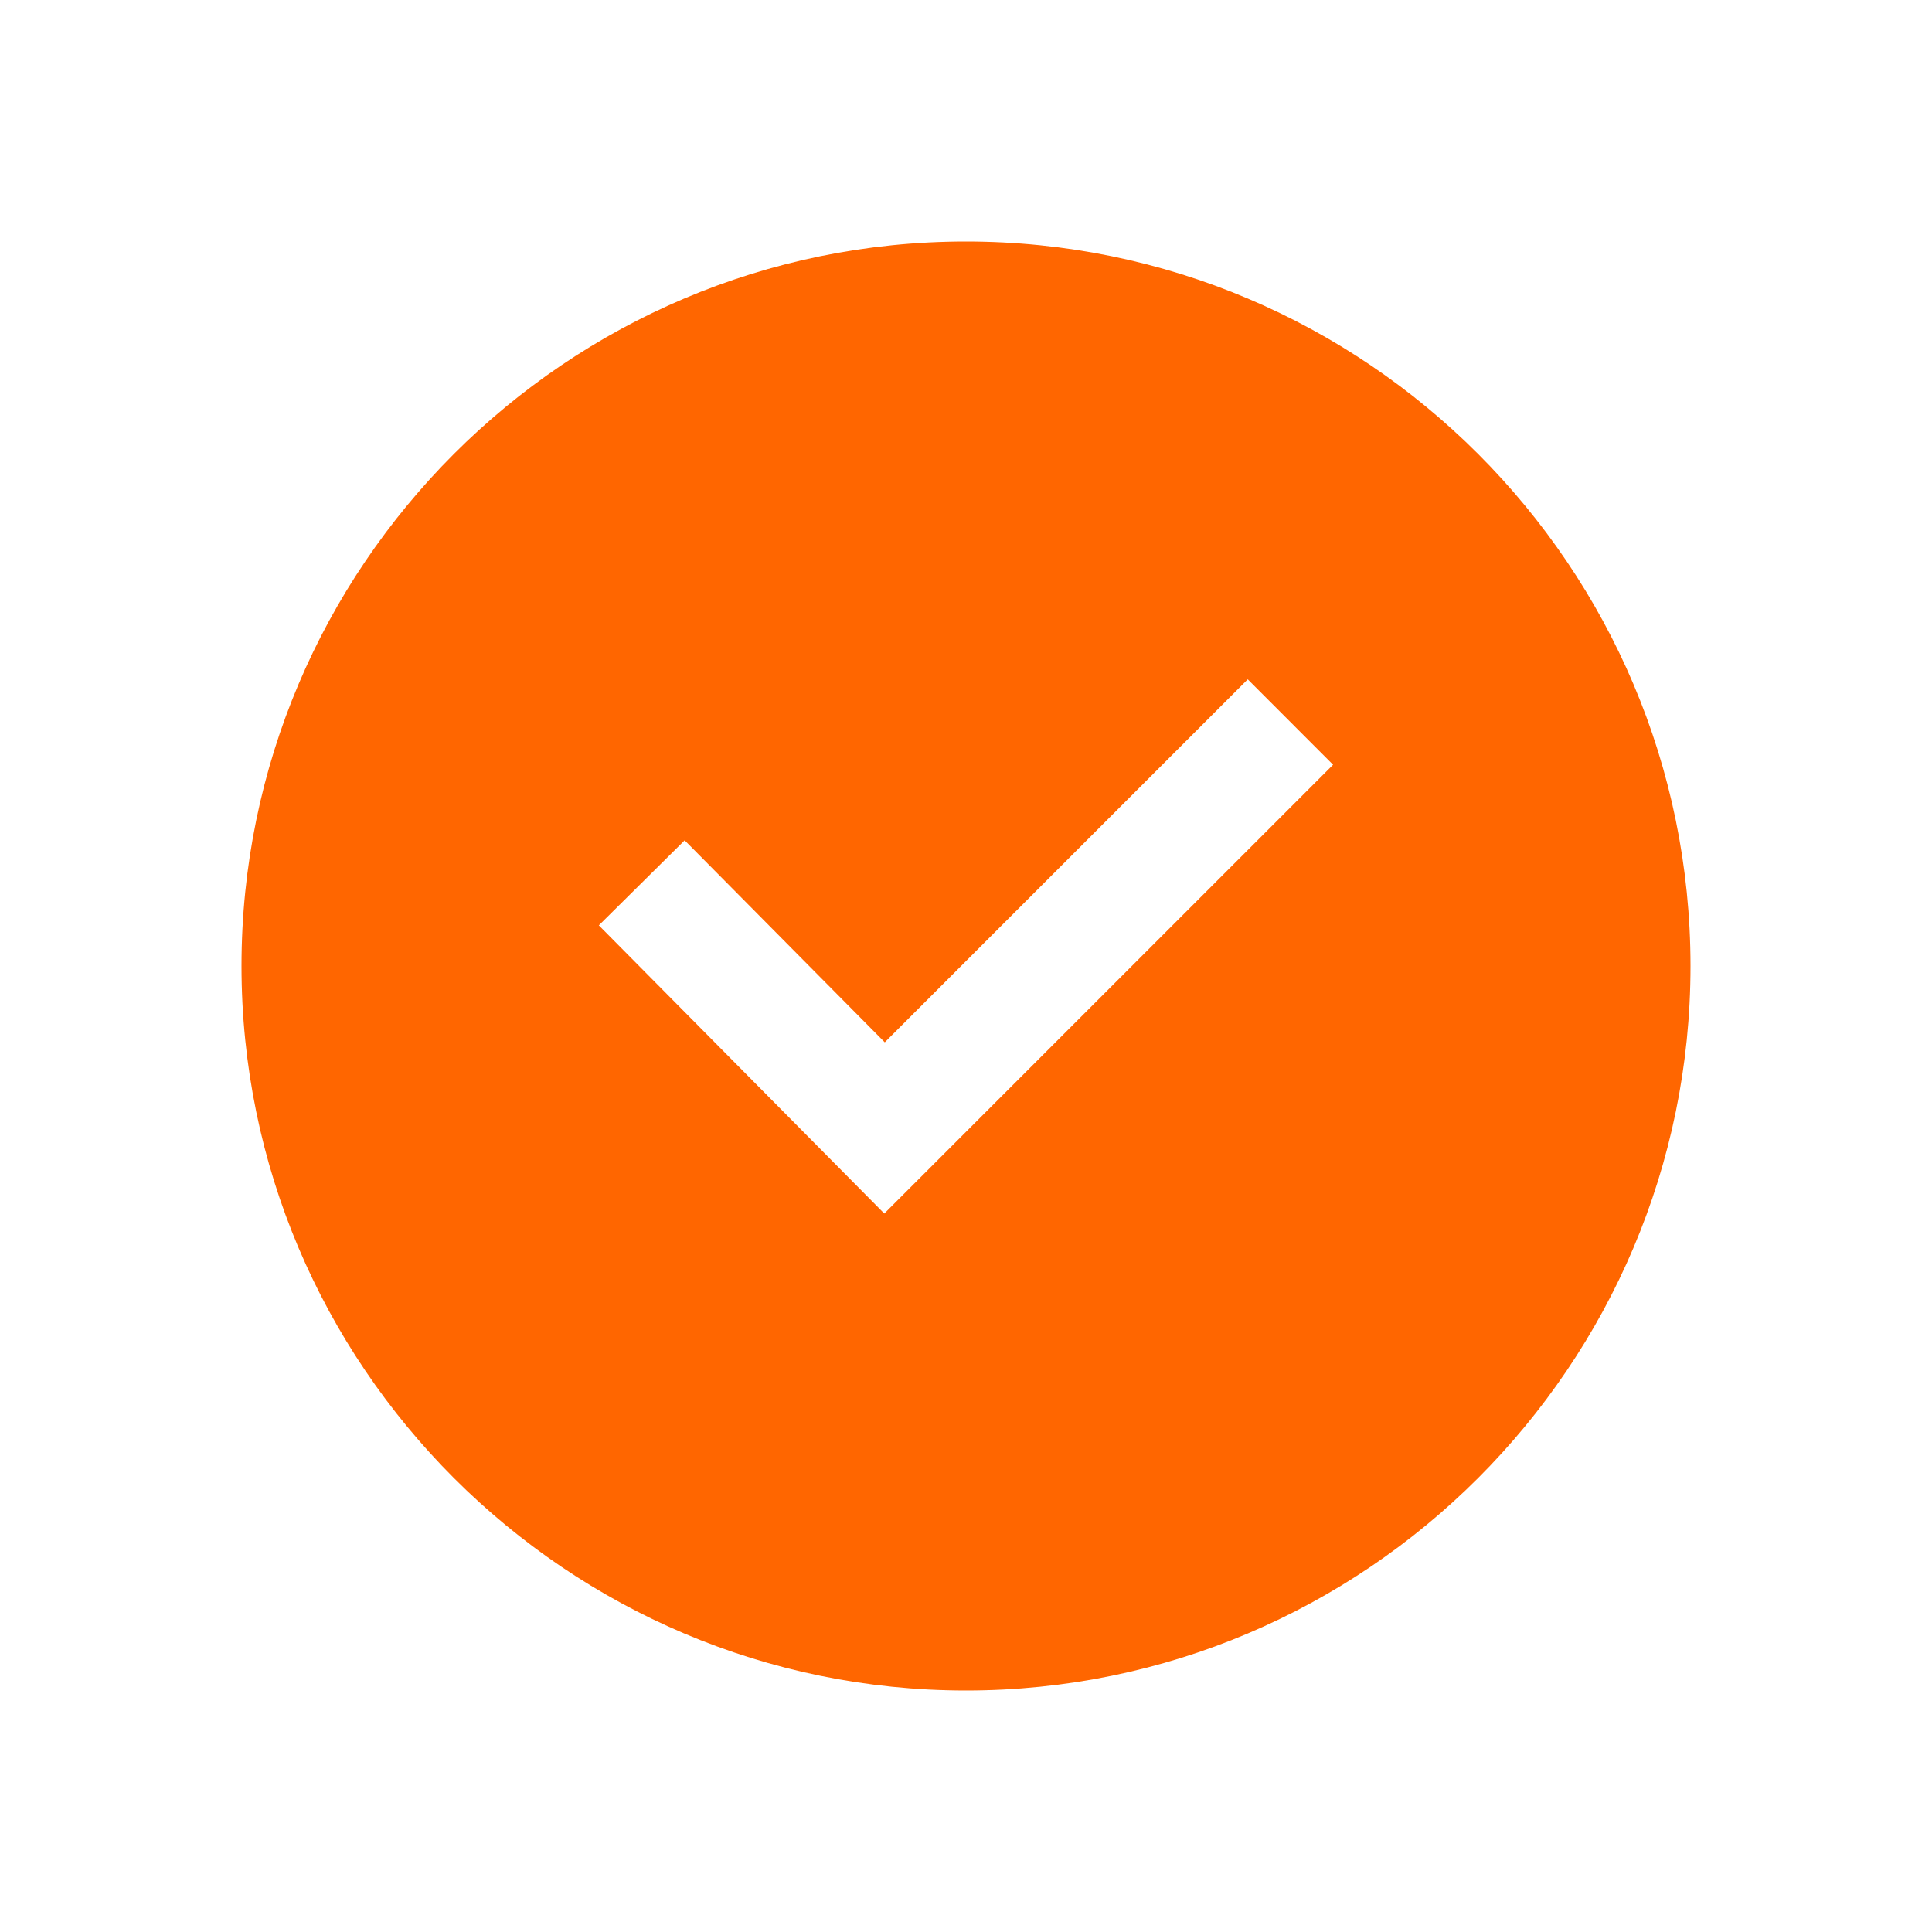
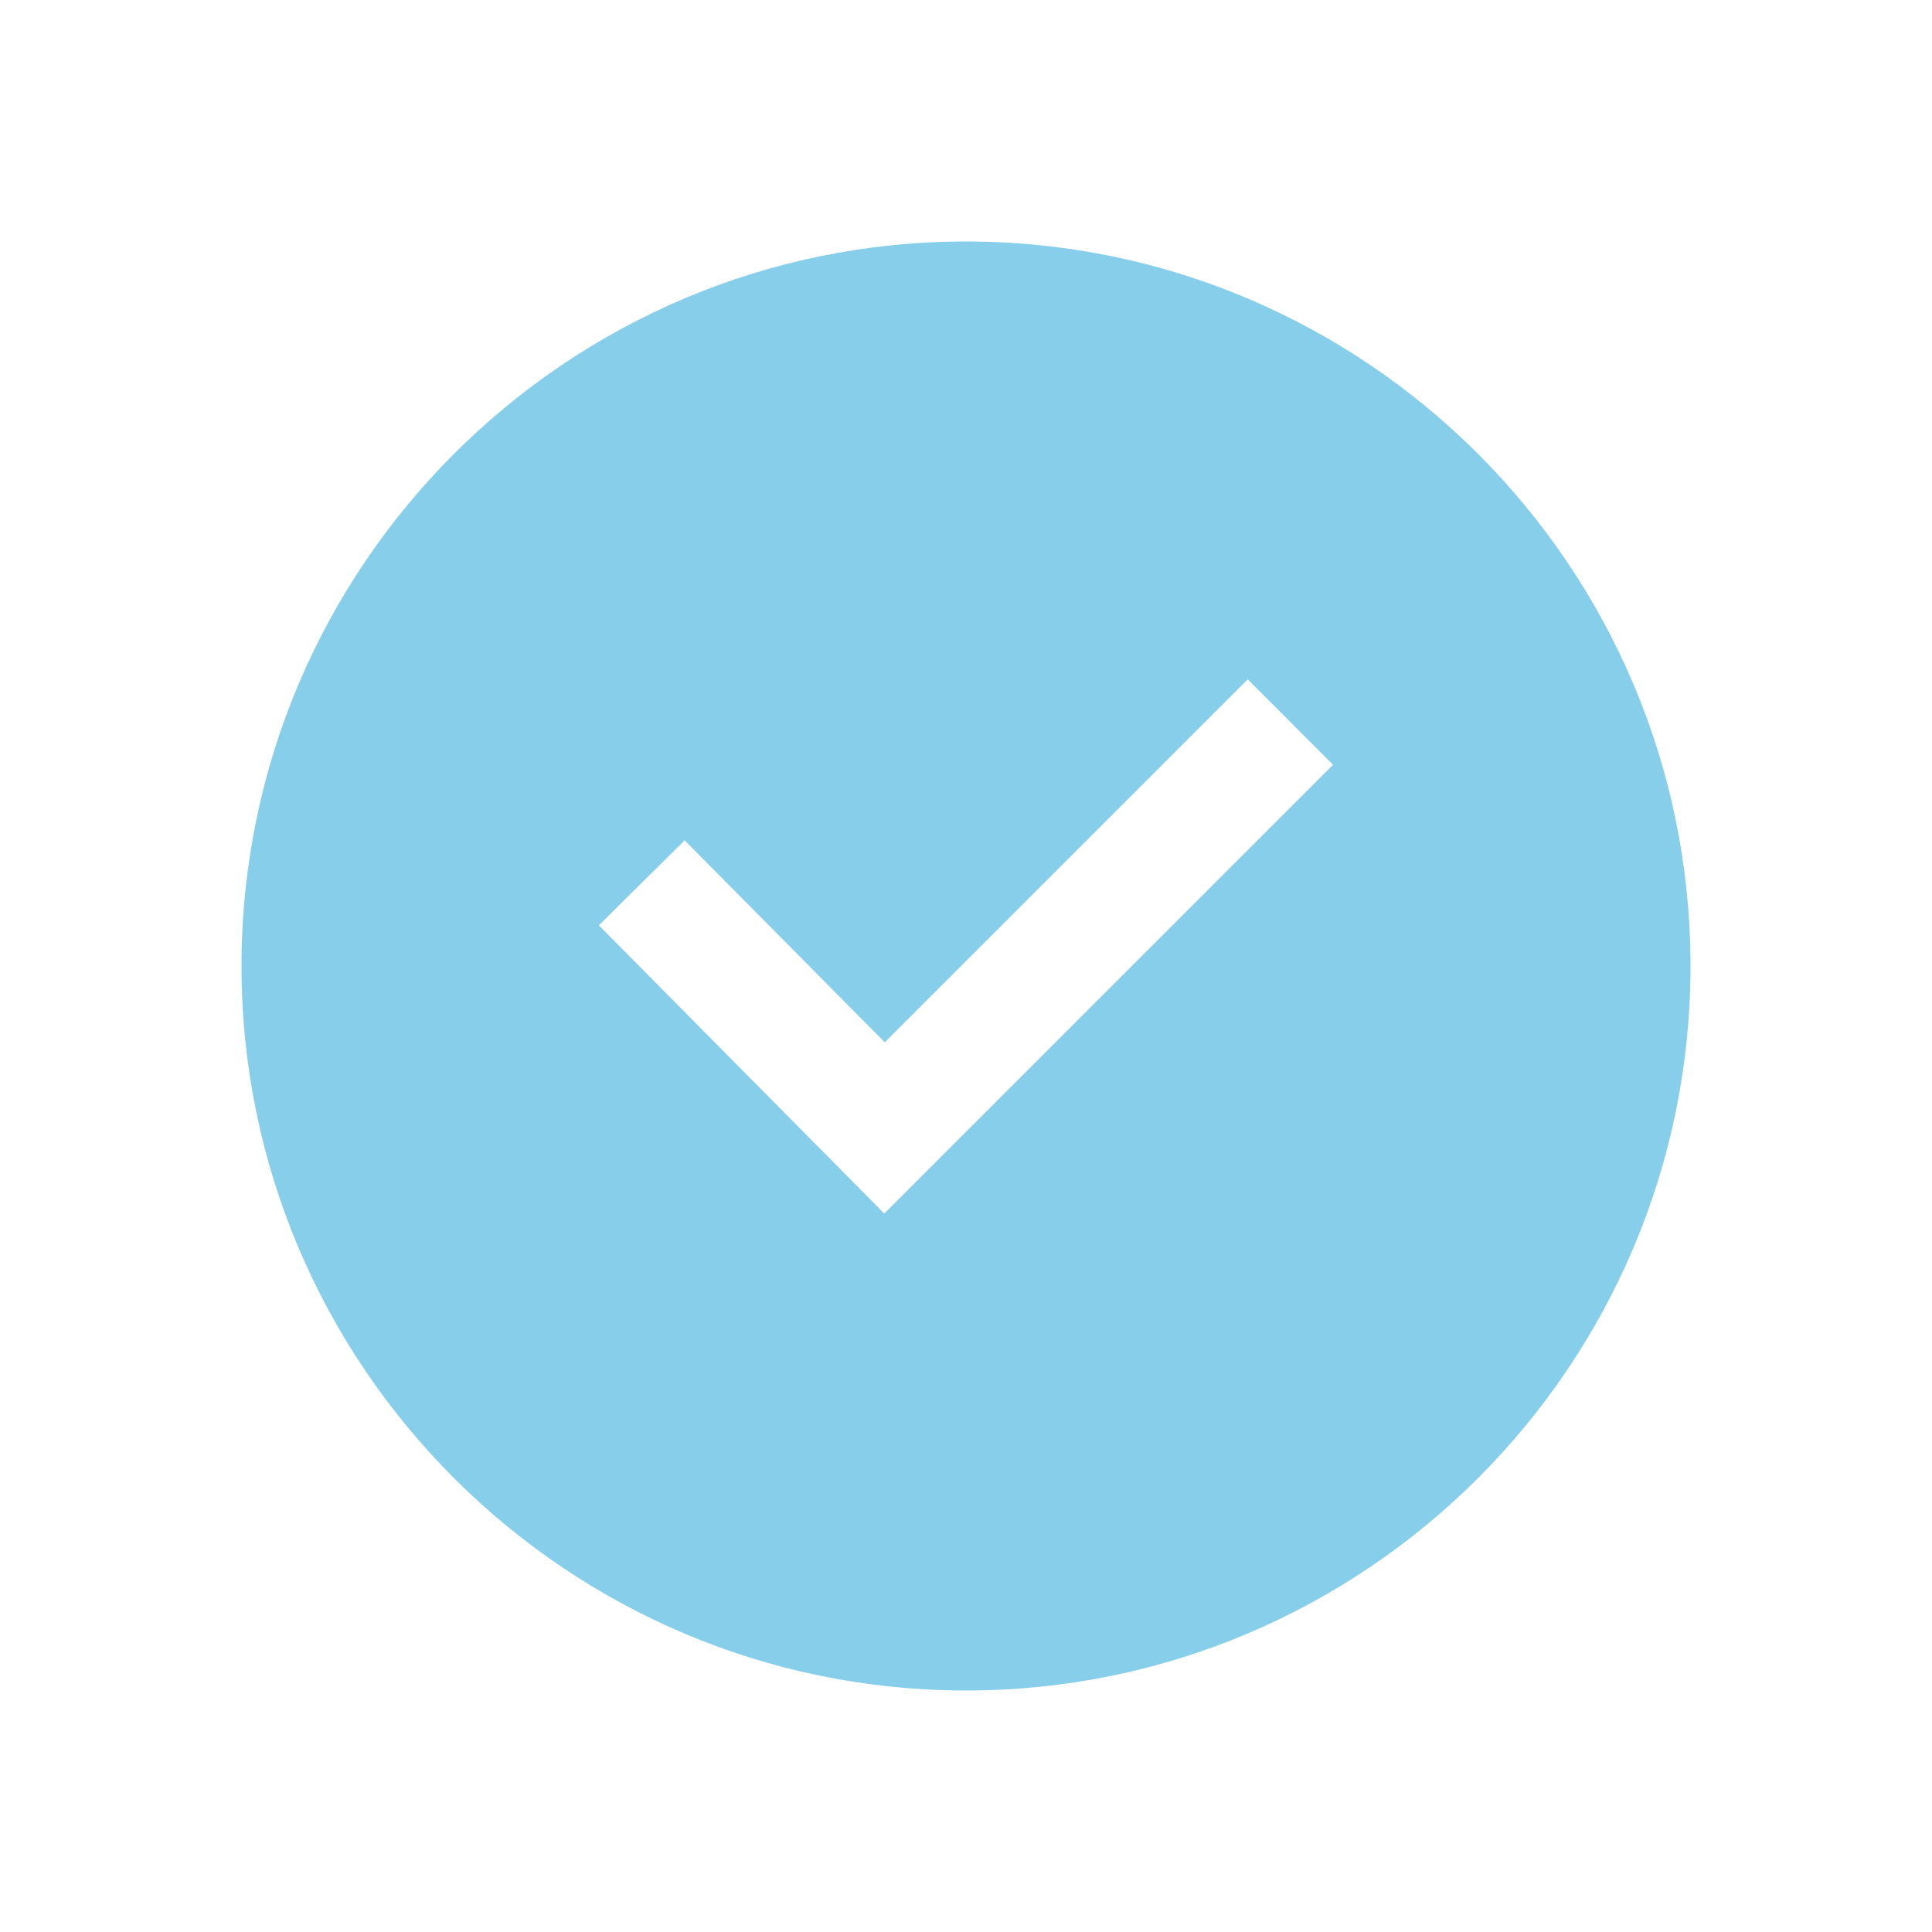
<svg xmlns="http://www.w3.org/2000/svg" focusable="false" width="24" height="24" viewBox="0 0 24 24">
-   <path fill="#ff6600" fill-rule="evenodd" d="M10.985 15.075l-3.546-3.58 1.066-1.056 2.486 2.509 4.509-4.509 1.06 1.061-5.575 5.575zm1.015-12.075c-4.963 0-9 4.037-9 9s4.037 9 9 9 9-4.037 9-9-4.037-9-9-9z" />
+   <path fill="skyblue" fill-rule="evenodd" d="M10.985 15.075l-3.546-3.58 1.066-1.056 2.486 2.509 4.509-4.509 1.06 1.061-5.575 5.575zm1.015-12.075c-4.963 0-9 4.037-9 9s4.037 9 9 9 9-4.037 9-9-4.037-9-9-9z" />
</svg>
